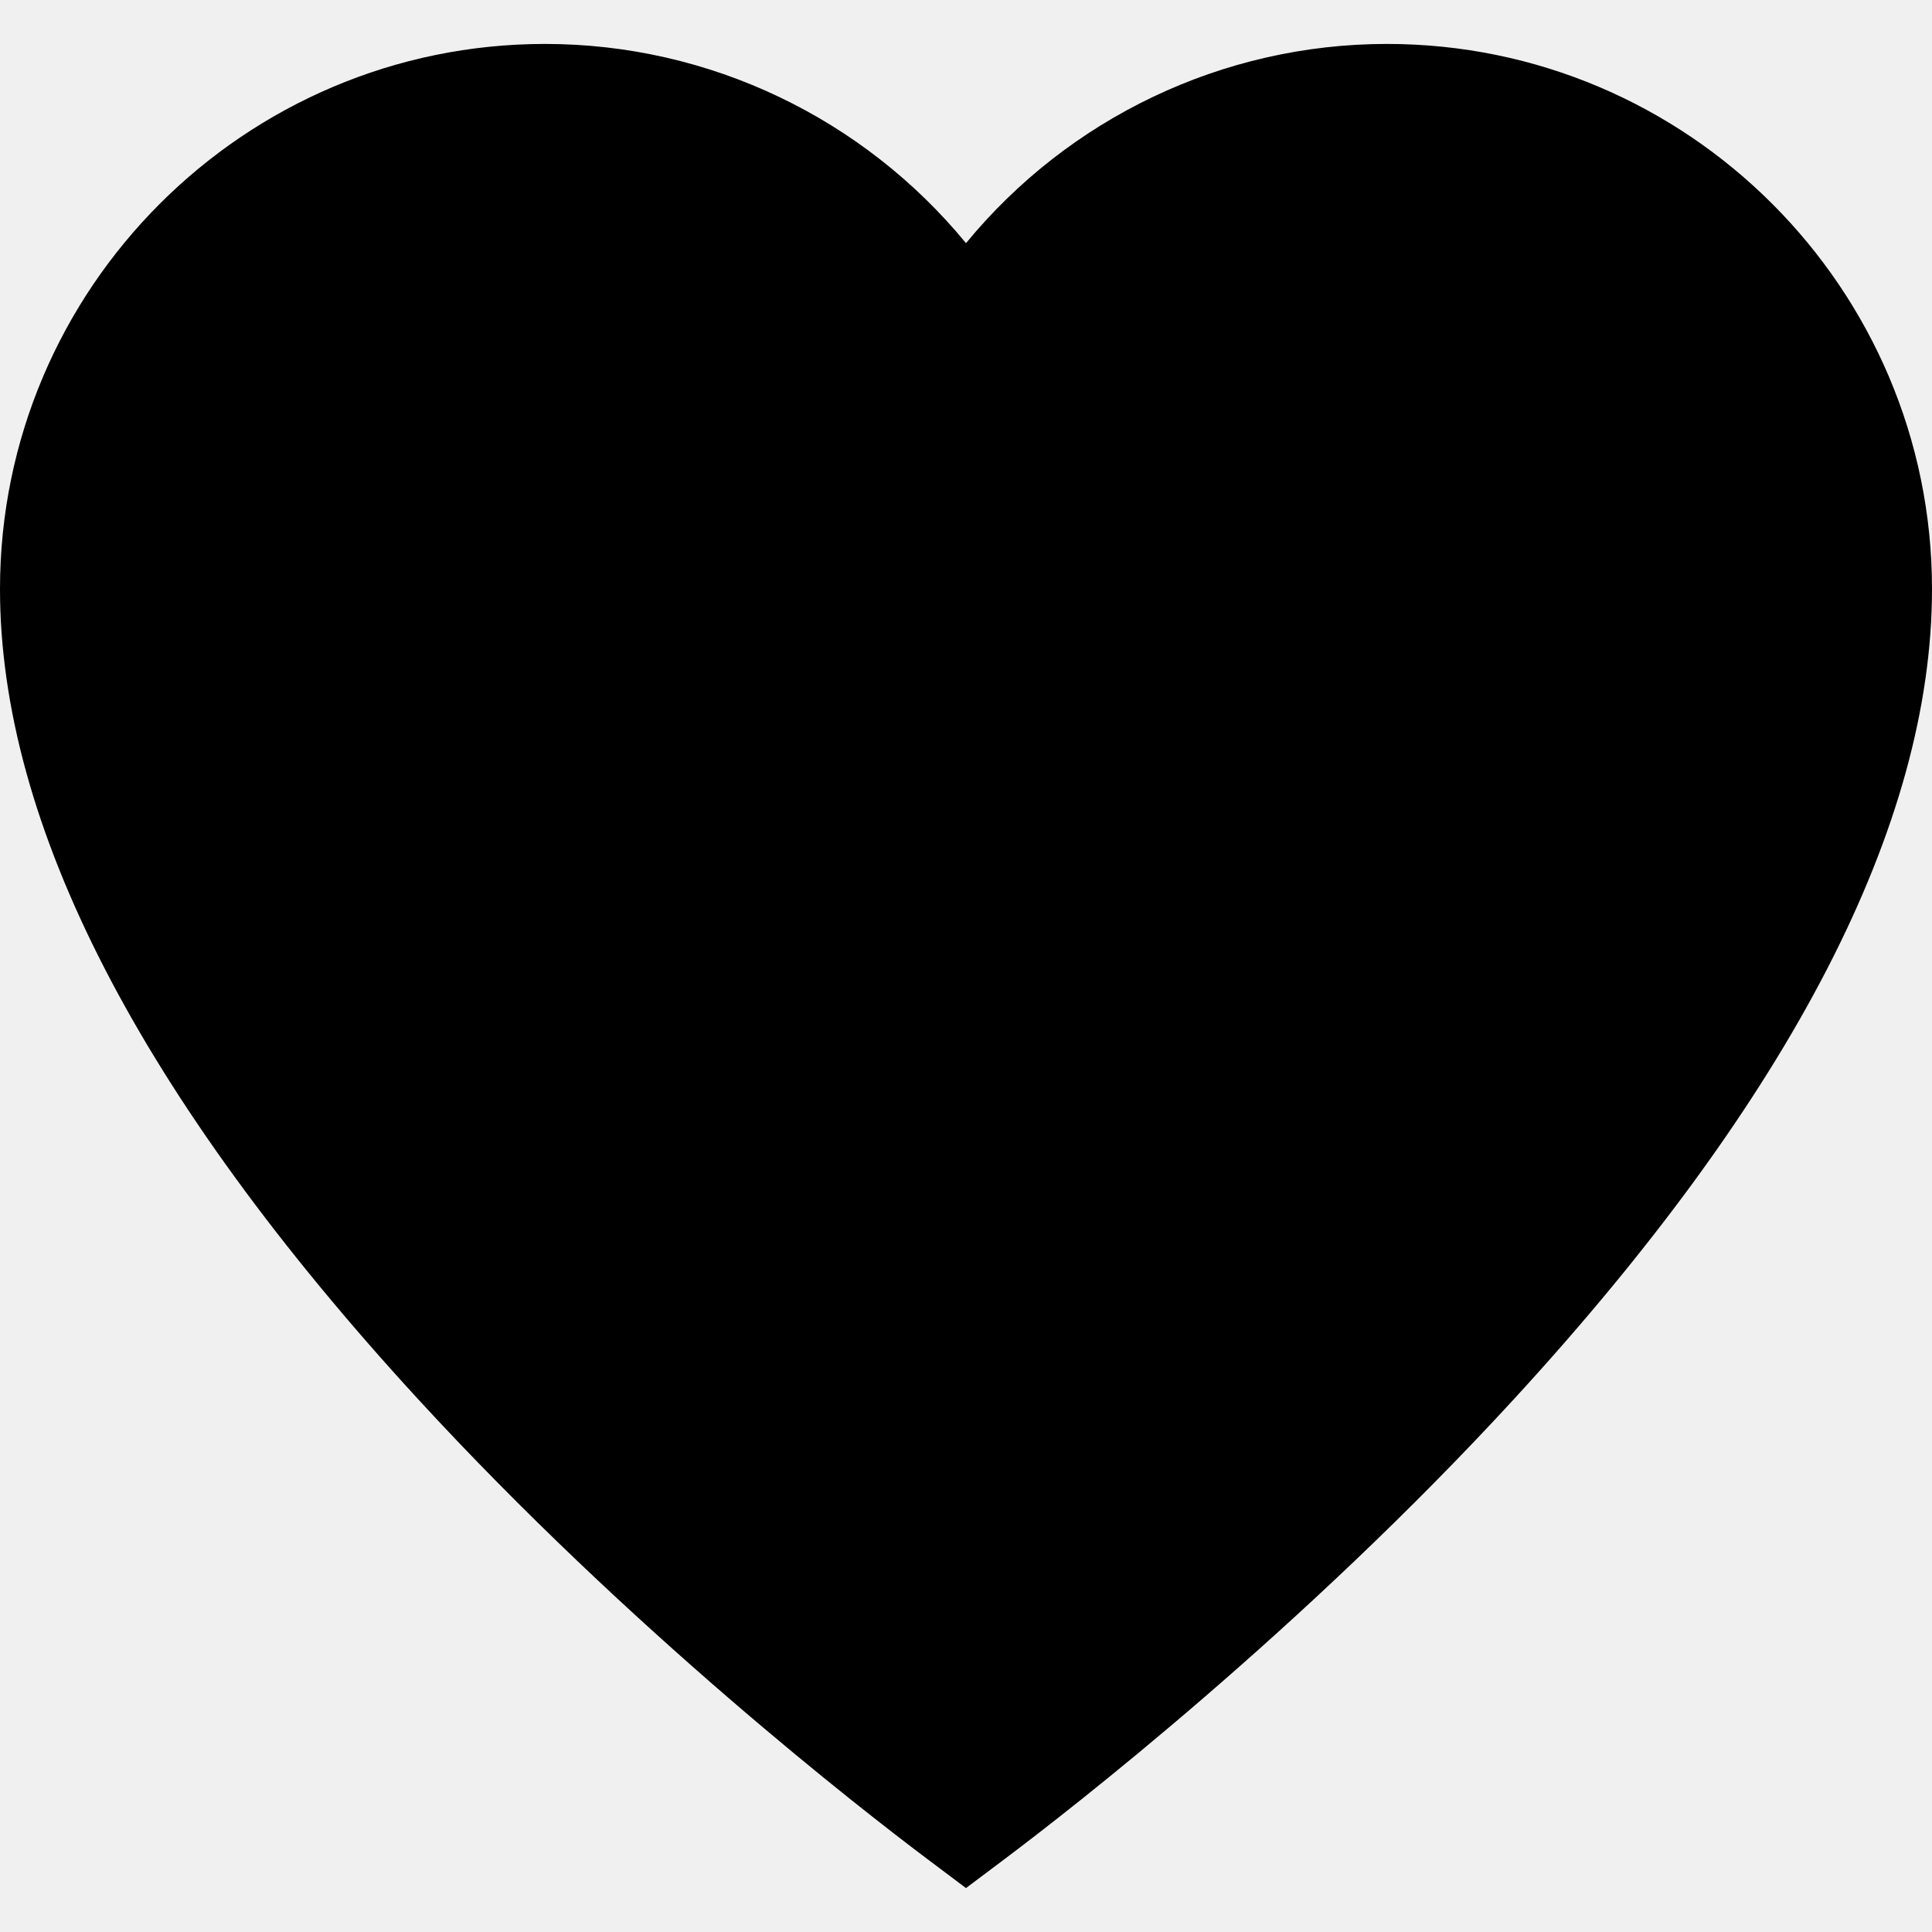
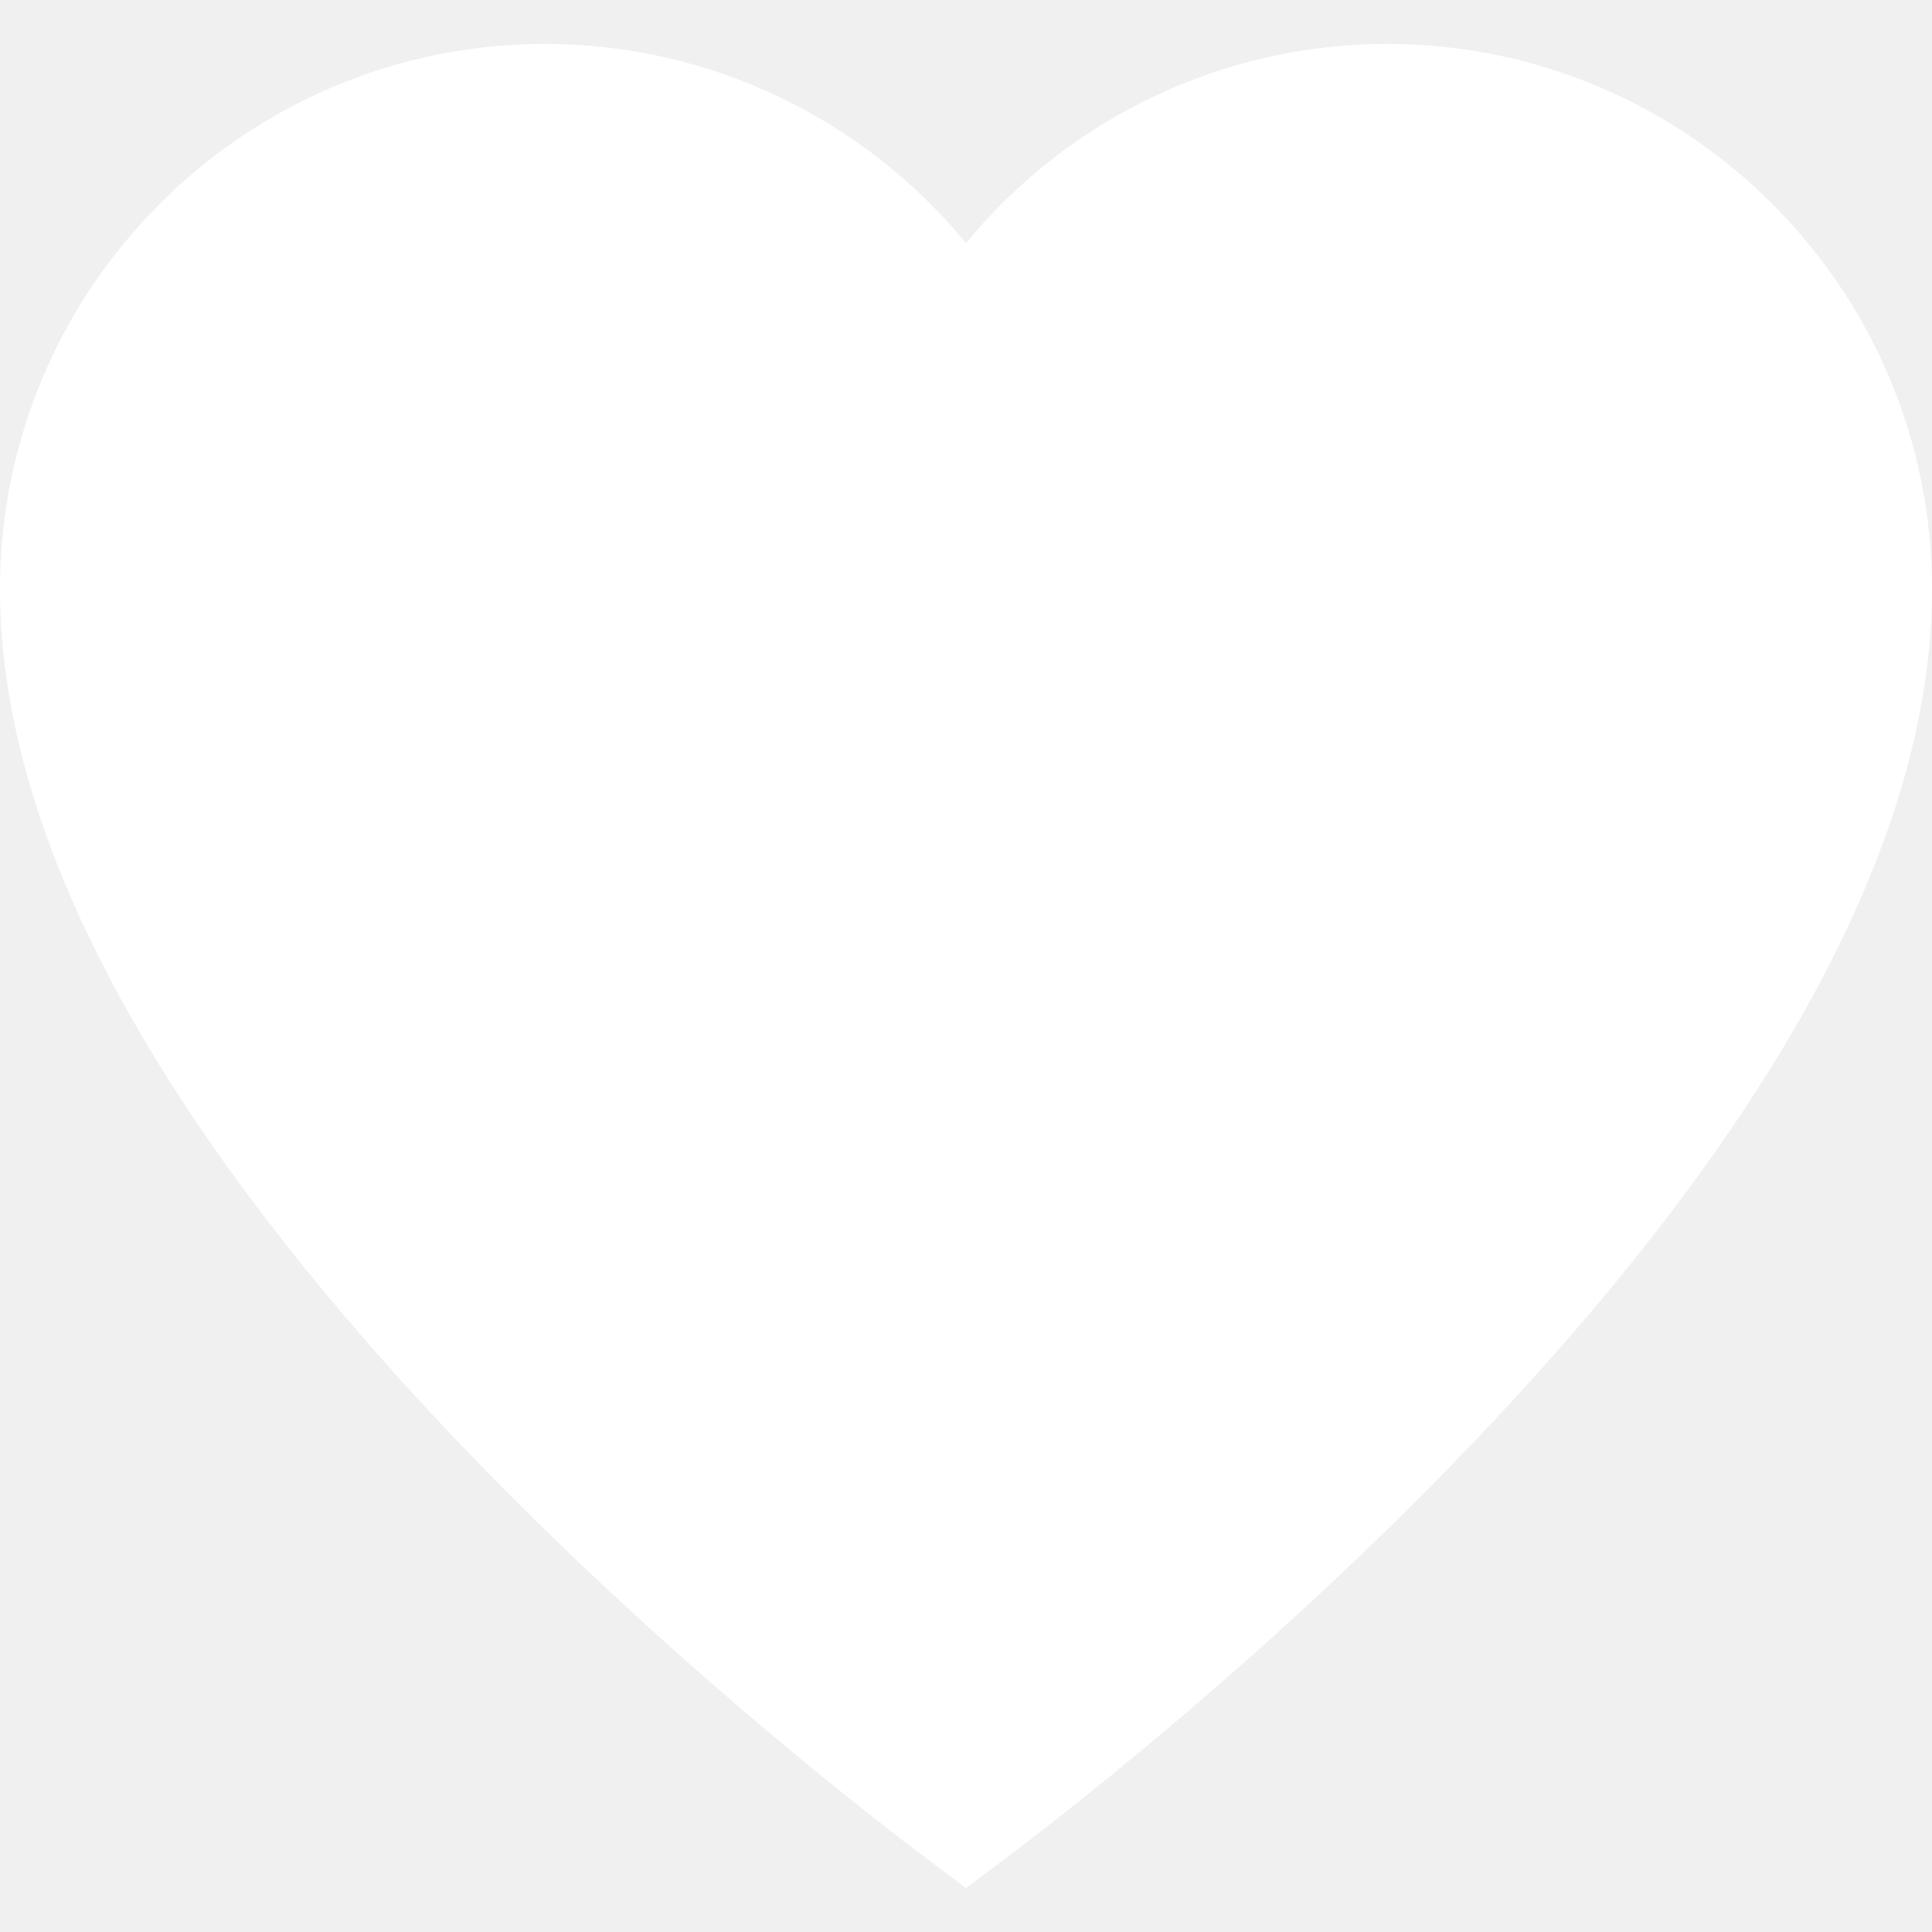
<svg xmlns="http://www.w3.org/2000/svg" version="1.1" id="Layer_1" x="0px" y="0px" viewBox="0 0 455 455" style="enable-background:new 0 0 455 455;" xml:space="preserve">
-   <path d="M326.632,10.346c-38.733,0-74.991,17.537-99.132,46.92c-24.141-29.383-60.399-46.92-99.132-46.92  C57.586,10.346,0,67.931,0,138.714c0,55.426,33.049,119.535,98.23,190.546c50.162,54.649,104.729,96.96,120.257,108.626l9.01,6.769  l9.009-6.768c15.53-11.667,70.099-53.979,120.26-108.625C421.95,258.251,455,194.141,455,138.714  C455,67.931,397.414,10.346,326.632,10.346z" />
-   <g>
- </g>
-   <g>
- </g>
-   <g>
- </g>
-   <g>
- </g>
-   <g>
- </g>
-   <g>
- </g>
-   <g>
- </g>
-   <g>
- </g>
-   <g>
- </g>
-   <g>
- </g>
-   <g>
- </g>
-   <g>
- </g>
-   <g>
- </g>
-   <g>
- </g>
-   <g>
- </g>
+   <path d="M326.632,10.346c-38.733,0-74.991,17.537-99.132,46.92c-24.141-29.383-60.399-46.92-99.132-46.92  C57.586,10.346,0,67.931,0,138.714c0,55.426,33.049,119.535,98.23,190.546c50.162,54.649,104.729,96.96,120.257,108.626l9.01,6.769  l9.009-6.768c15.53-11.667,70.099-53.979,120.26-108.625C421.95,258.251,455,194.141,455,138.714  C455,67.931,397.414,10.346,326.632,10.346z" fill="#ffffff" />
</svg>
